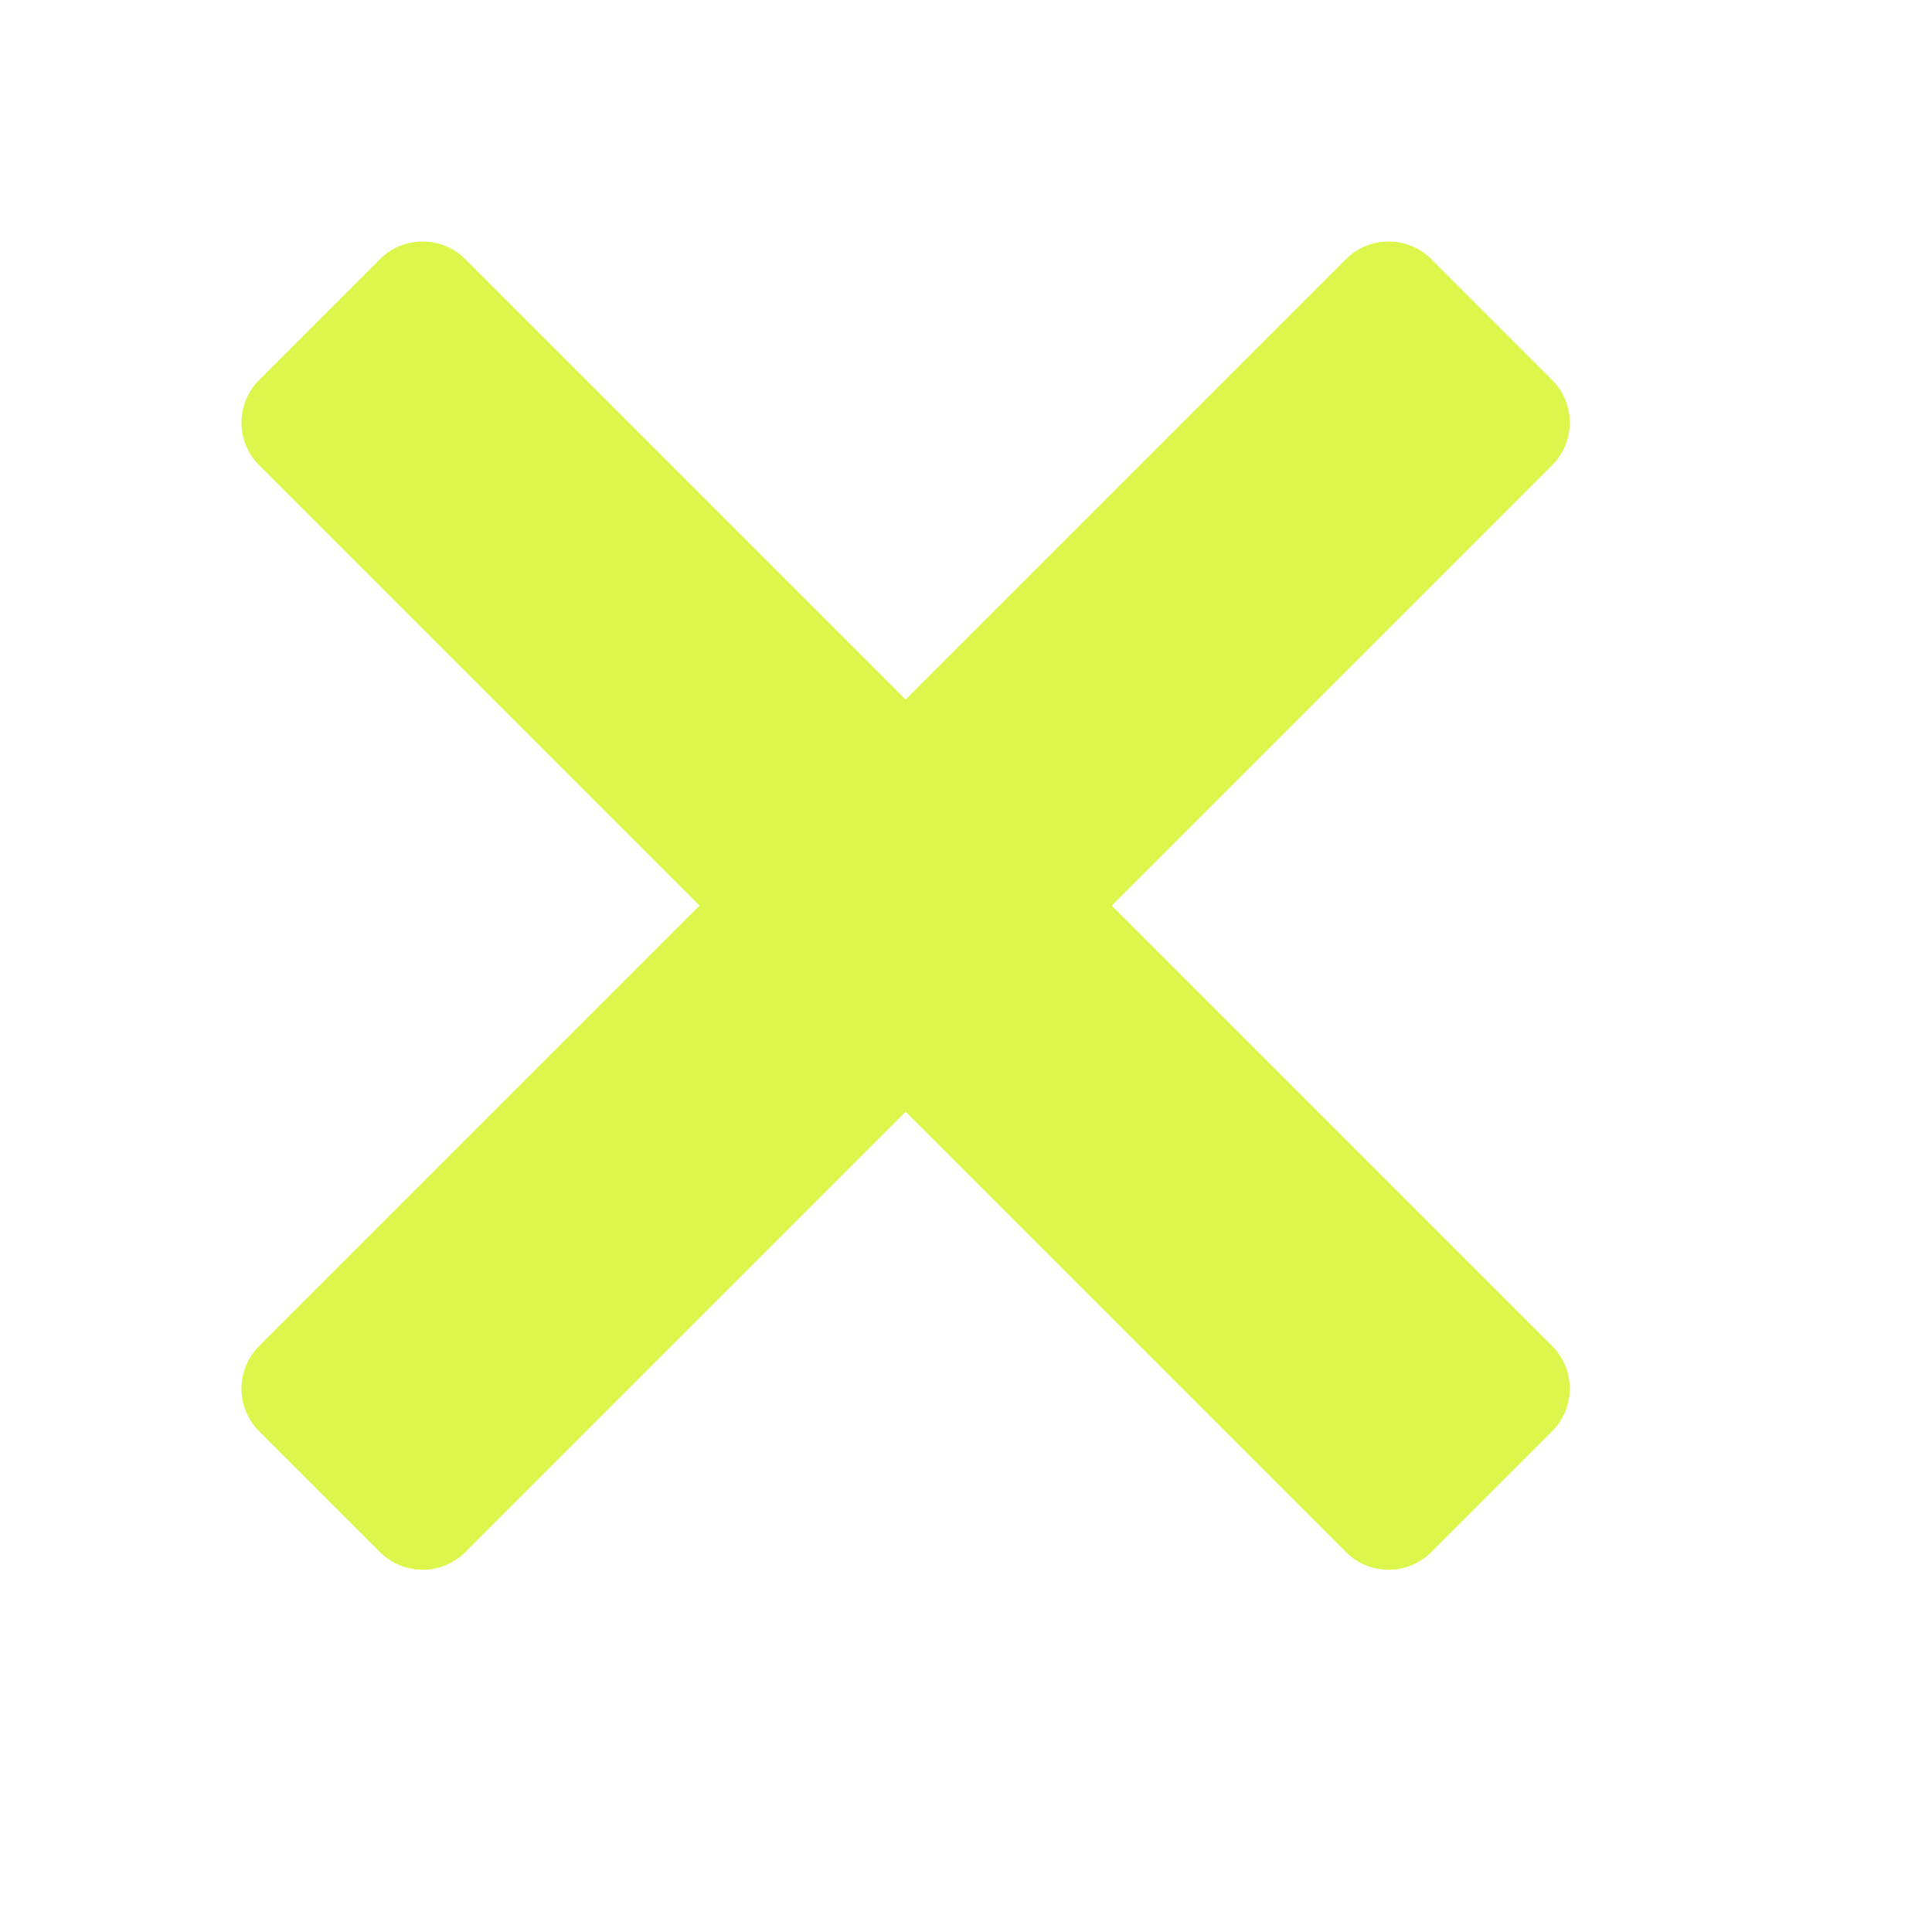
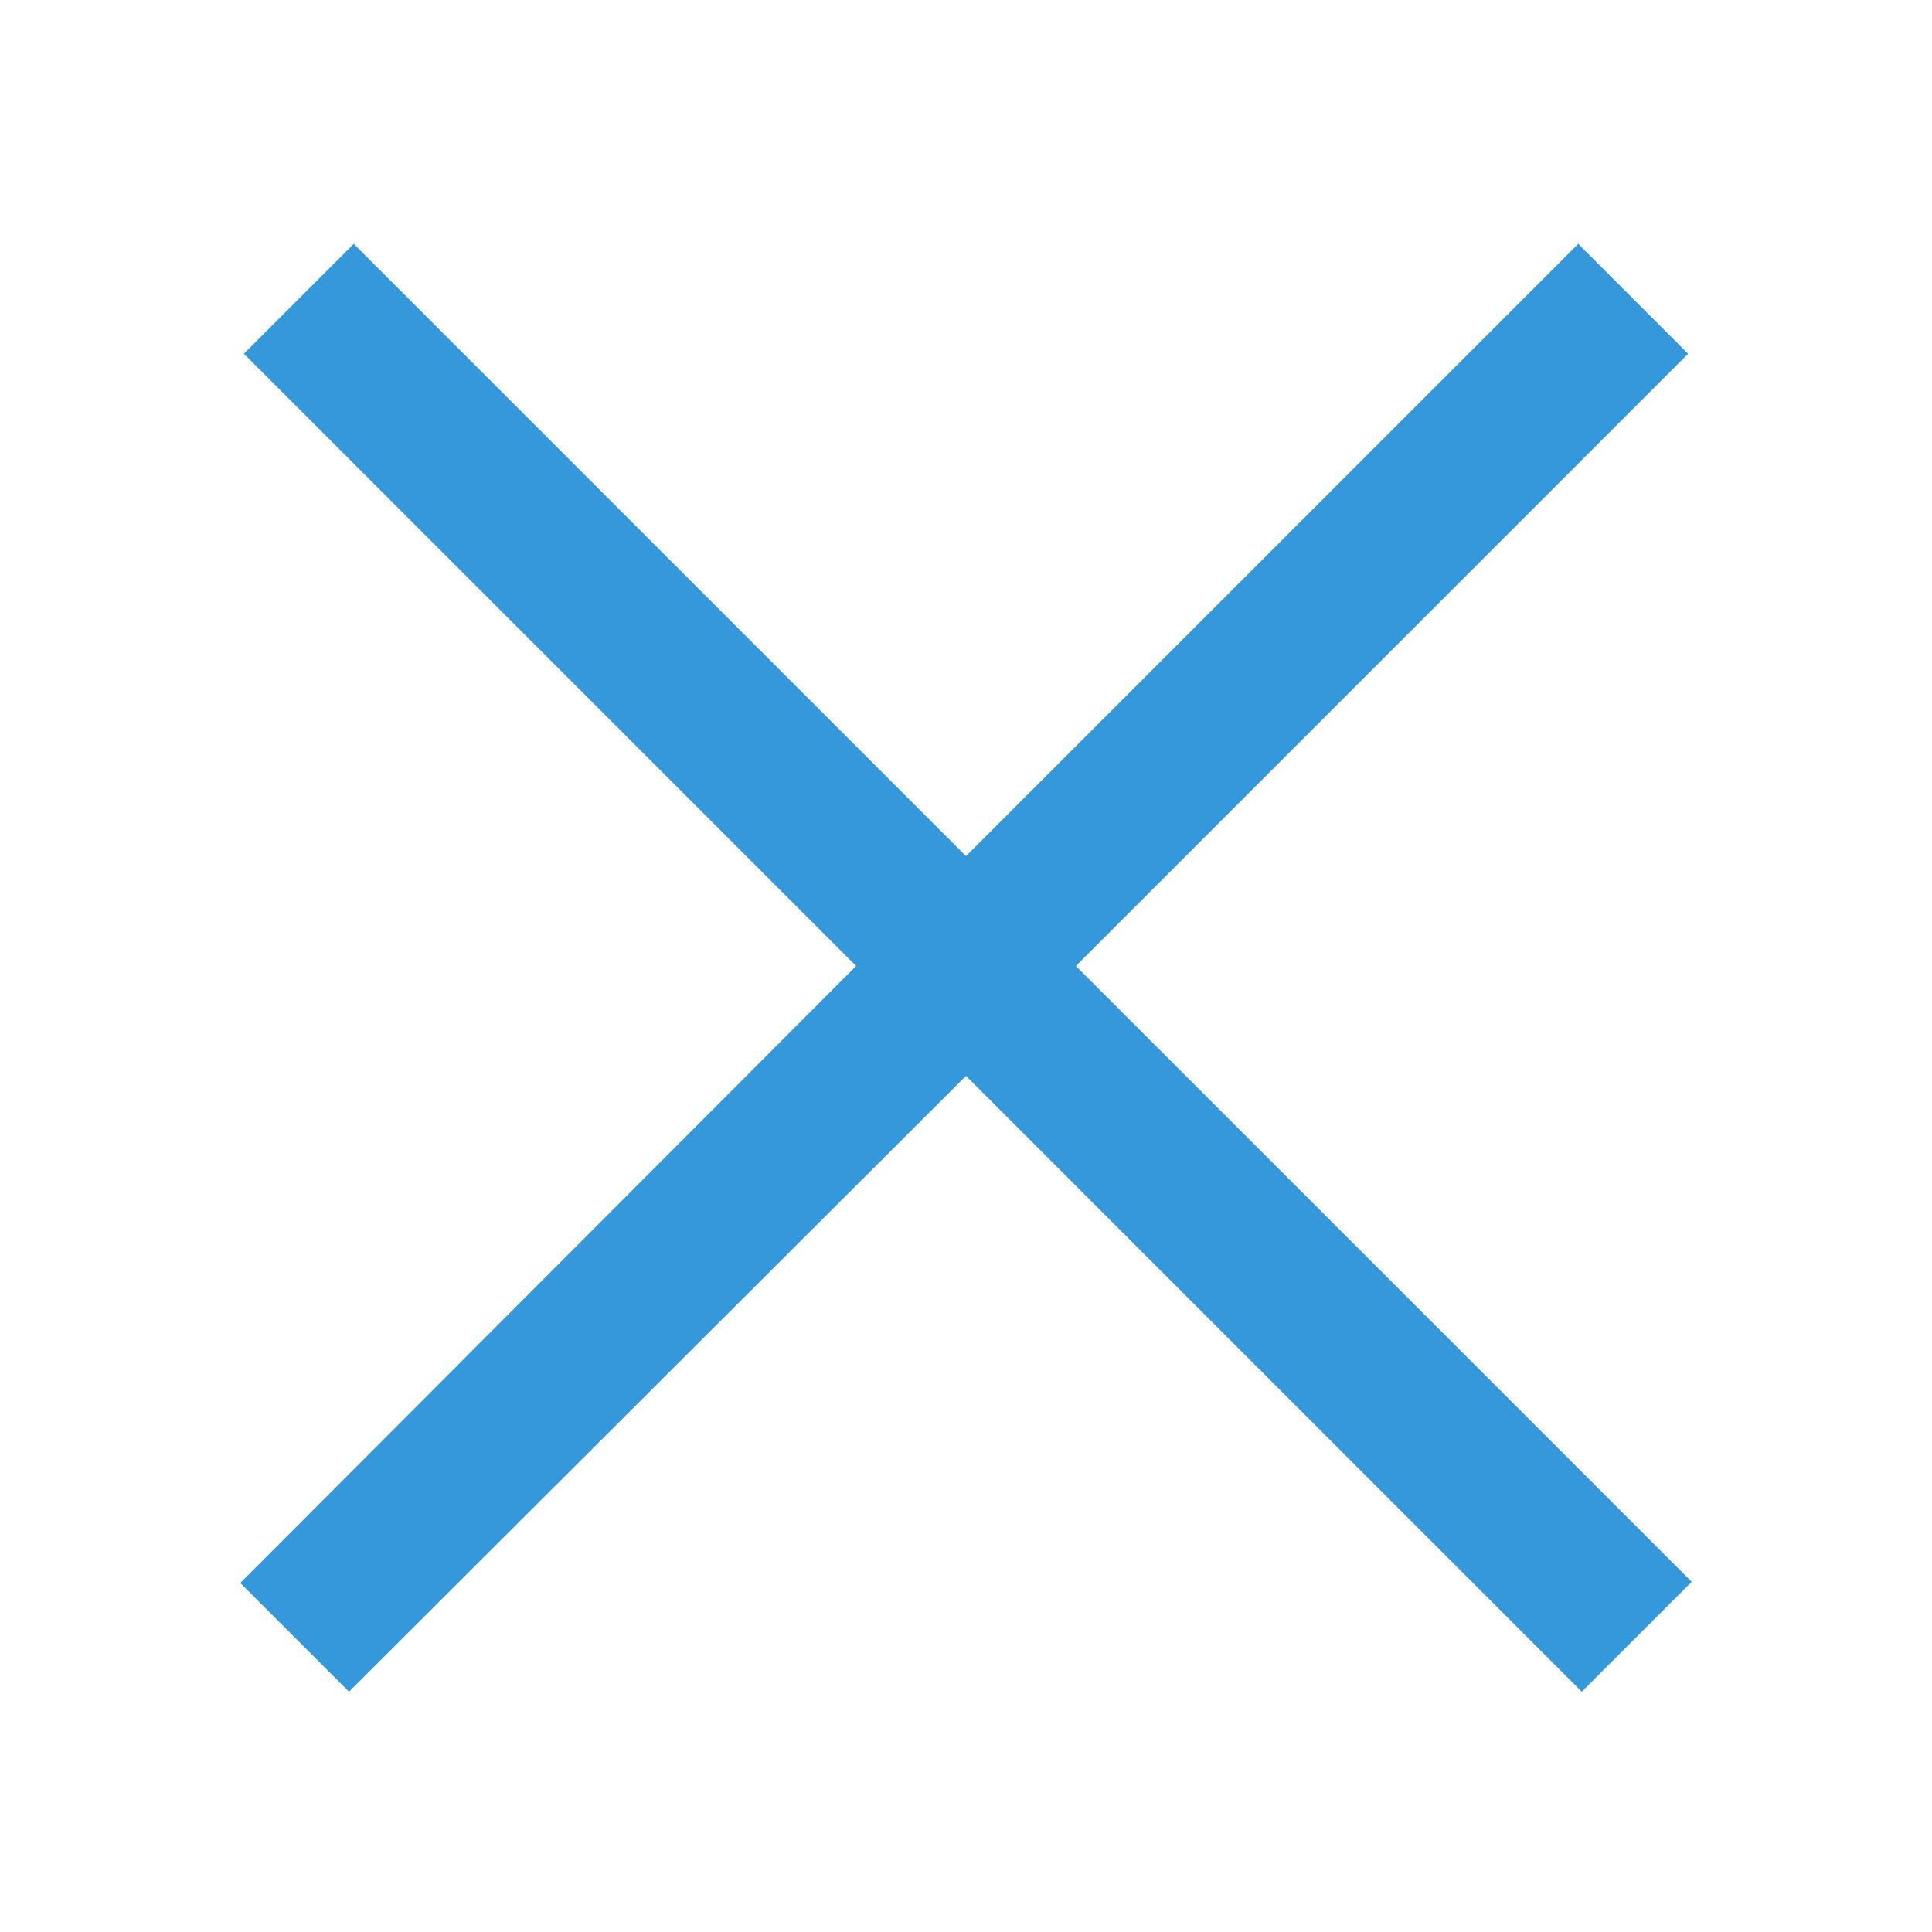
- <svg xmlns="http://www.w3.org/2000/svg" fill="#dcf64b" viewBox="0 0 32 32">
-   <path d="M 7 4 C 6.744 4 6.488 4.097 6.293 4.293 L 4.293 6.293 C 3.902 6.684 3.902 7.317 4.293 7.707 L 11.586 15 L 4.293 22.293 C 3.902 22.684 3.902 23.317 4.293 23.707 L 6.293 25.707 C 6.684 26.098 7.317 26.098 7.707 25.707 L 15 18.414 L 22.293 25.707 C 22.683 26.098 23.317 26.098 23.707 25.707 L 25.707 23.707 C 26.098 23.316 26.098 22.683 25.707 22.293 L 18.414 15 L 25.707 7.707 C 26.098 7.317 26.098 6.683 25.707 6.293 L 23.707 4.293 C 23.316 3.902 22.683 3.902 22.293 4.293 L 15 11.586 L 7.707 4.293 C 7.512 4.097 7.256 4 7 4 z" />
+ <svg xmlns="http://www.w3.org/2000/svg" viewBox="0 0 32 32" width="32px" height="32px">
+   <g id="surface16999481">
+     <path style=" stroke:none;fill-rule:nonzero;fill:rgb(20.392%,59.608%,85.882%);fill-opacity:1;" d="M 5.859 4.039 L 4.039 5.859 L 14.18 16 L 3.98 26.219 L 5.781 28.02 L 16 17.82 L 26.199 28.02 L 28.02 26.199 L 17.82 16 L 27.961 5.859 L 26.141 4.039 L 16 14.18 Z M 5.859 4.039 " />
+   </g>
</svg>
